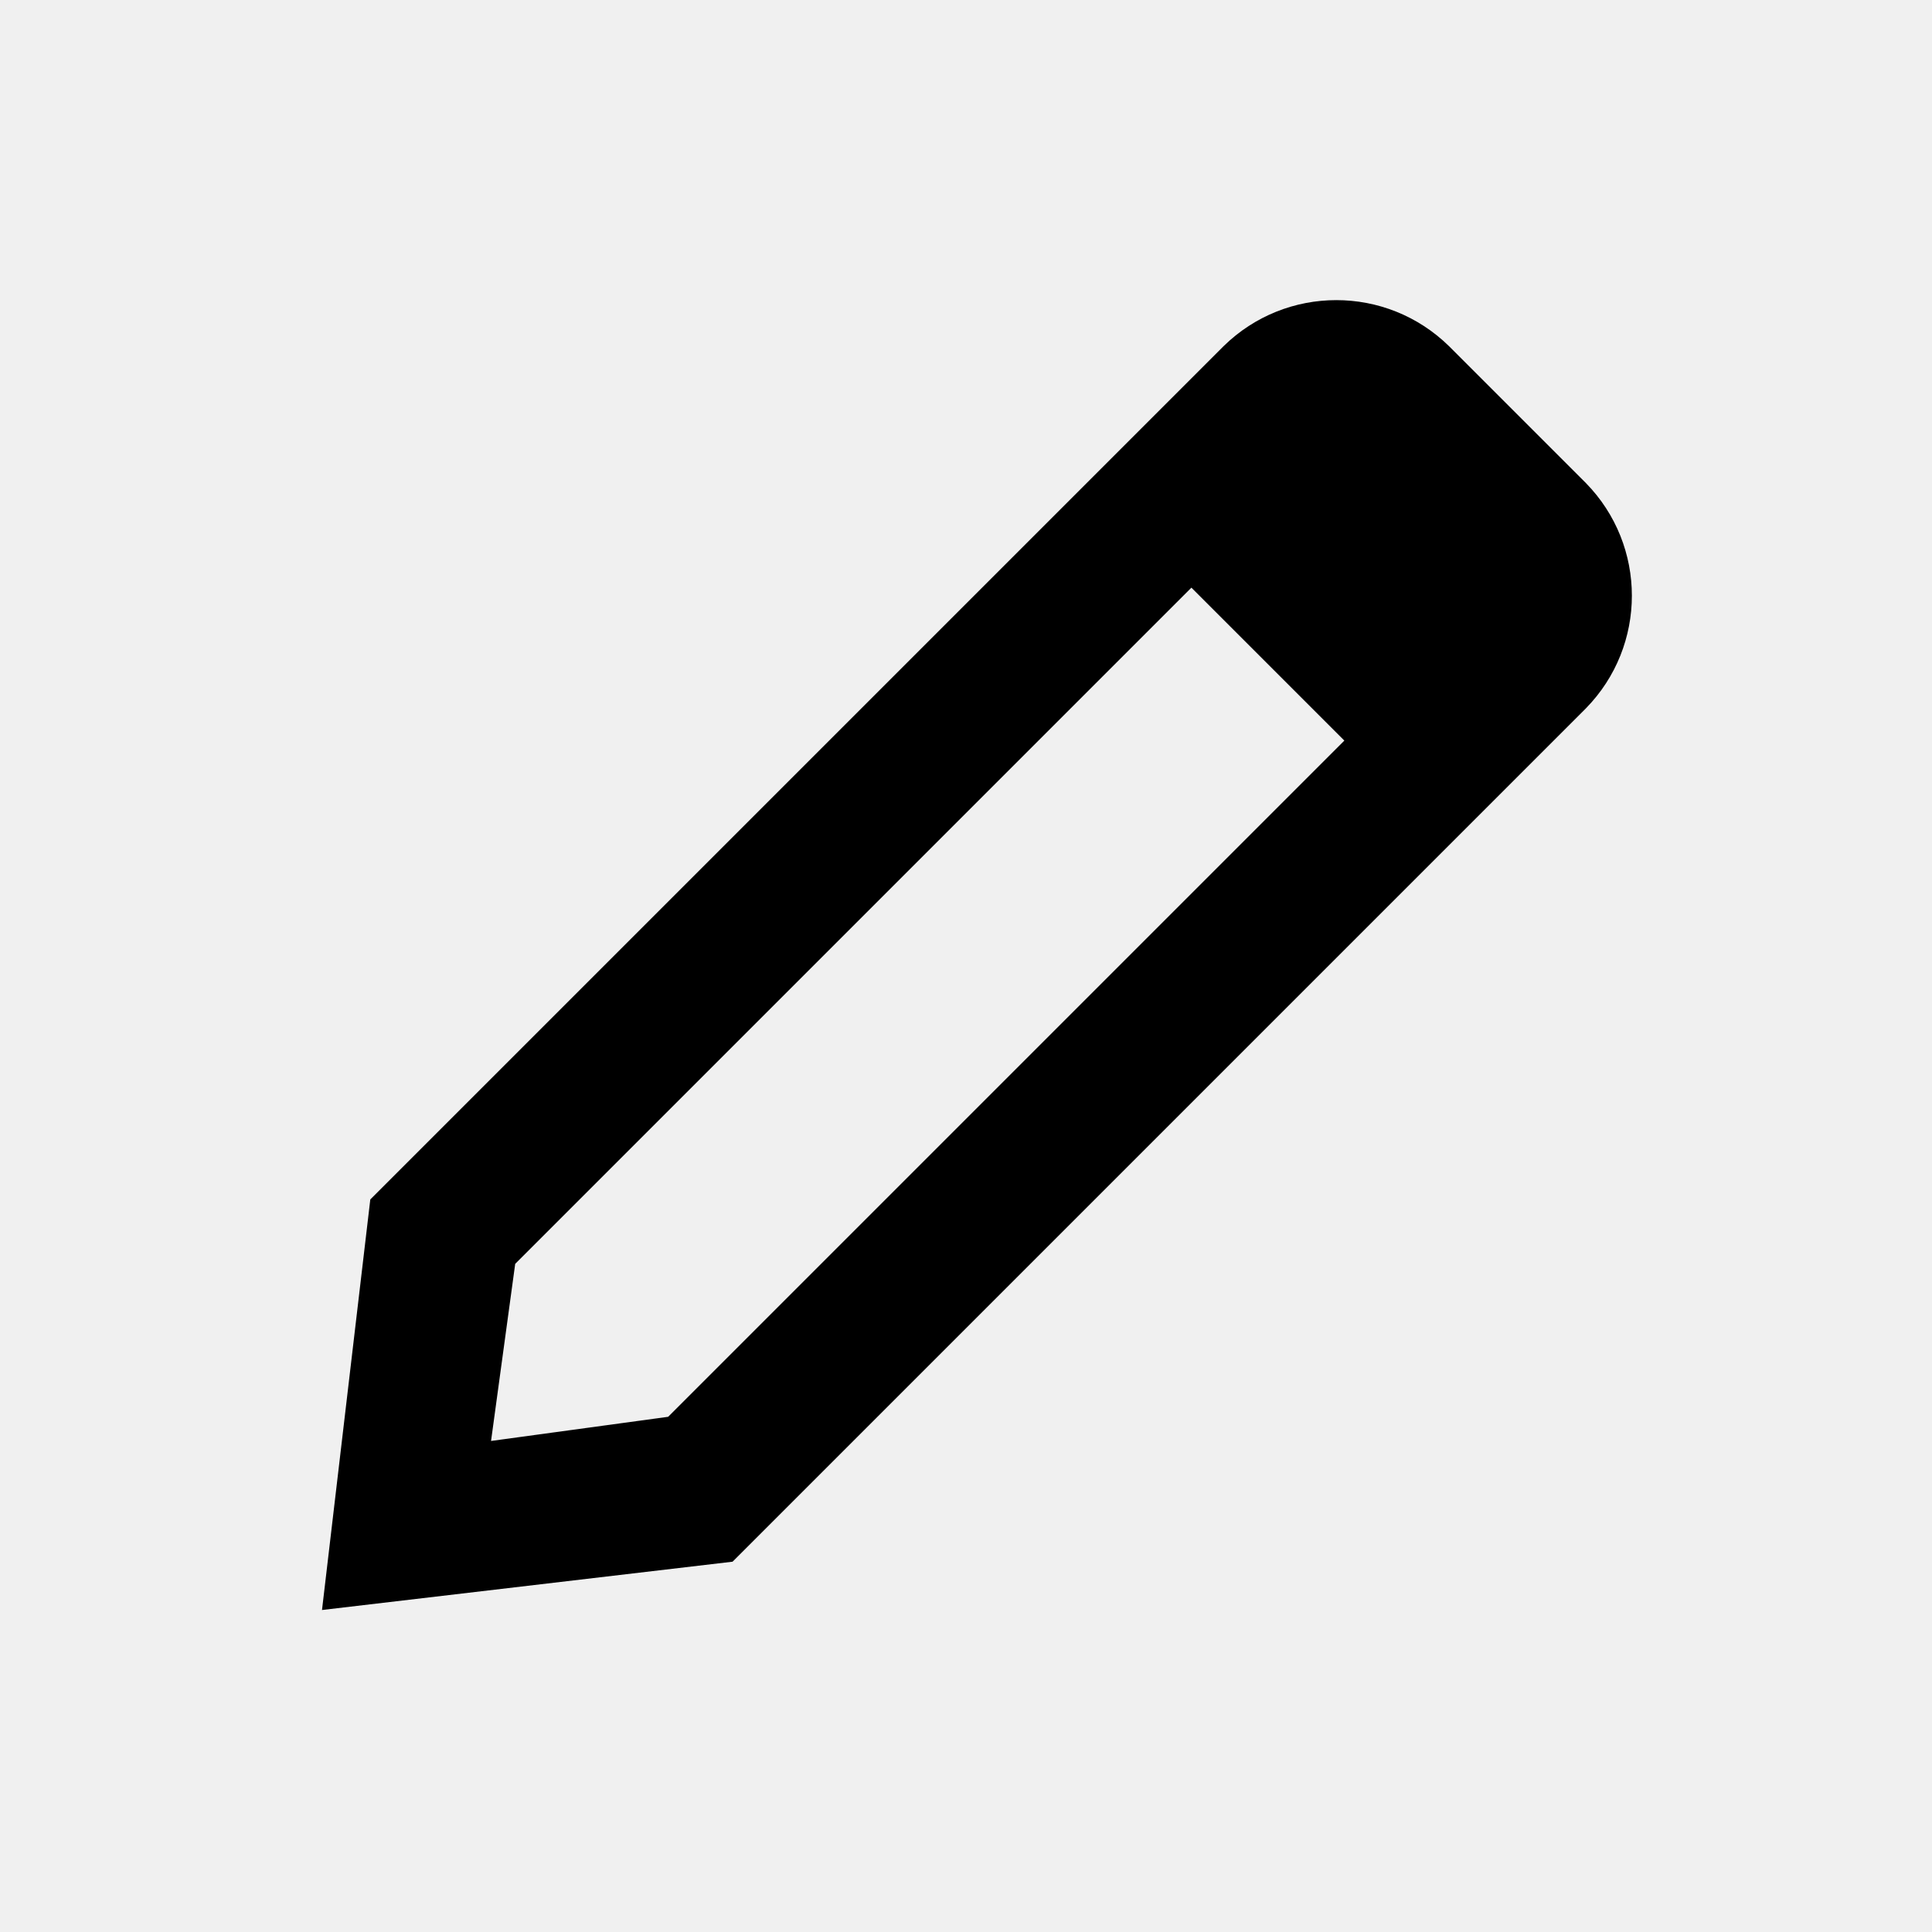
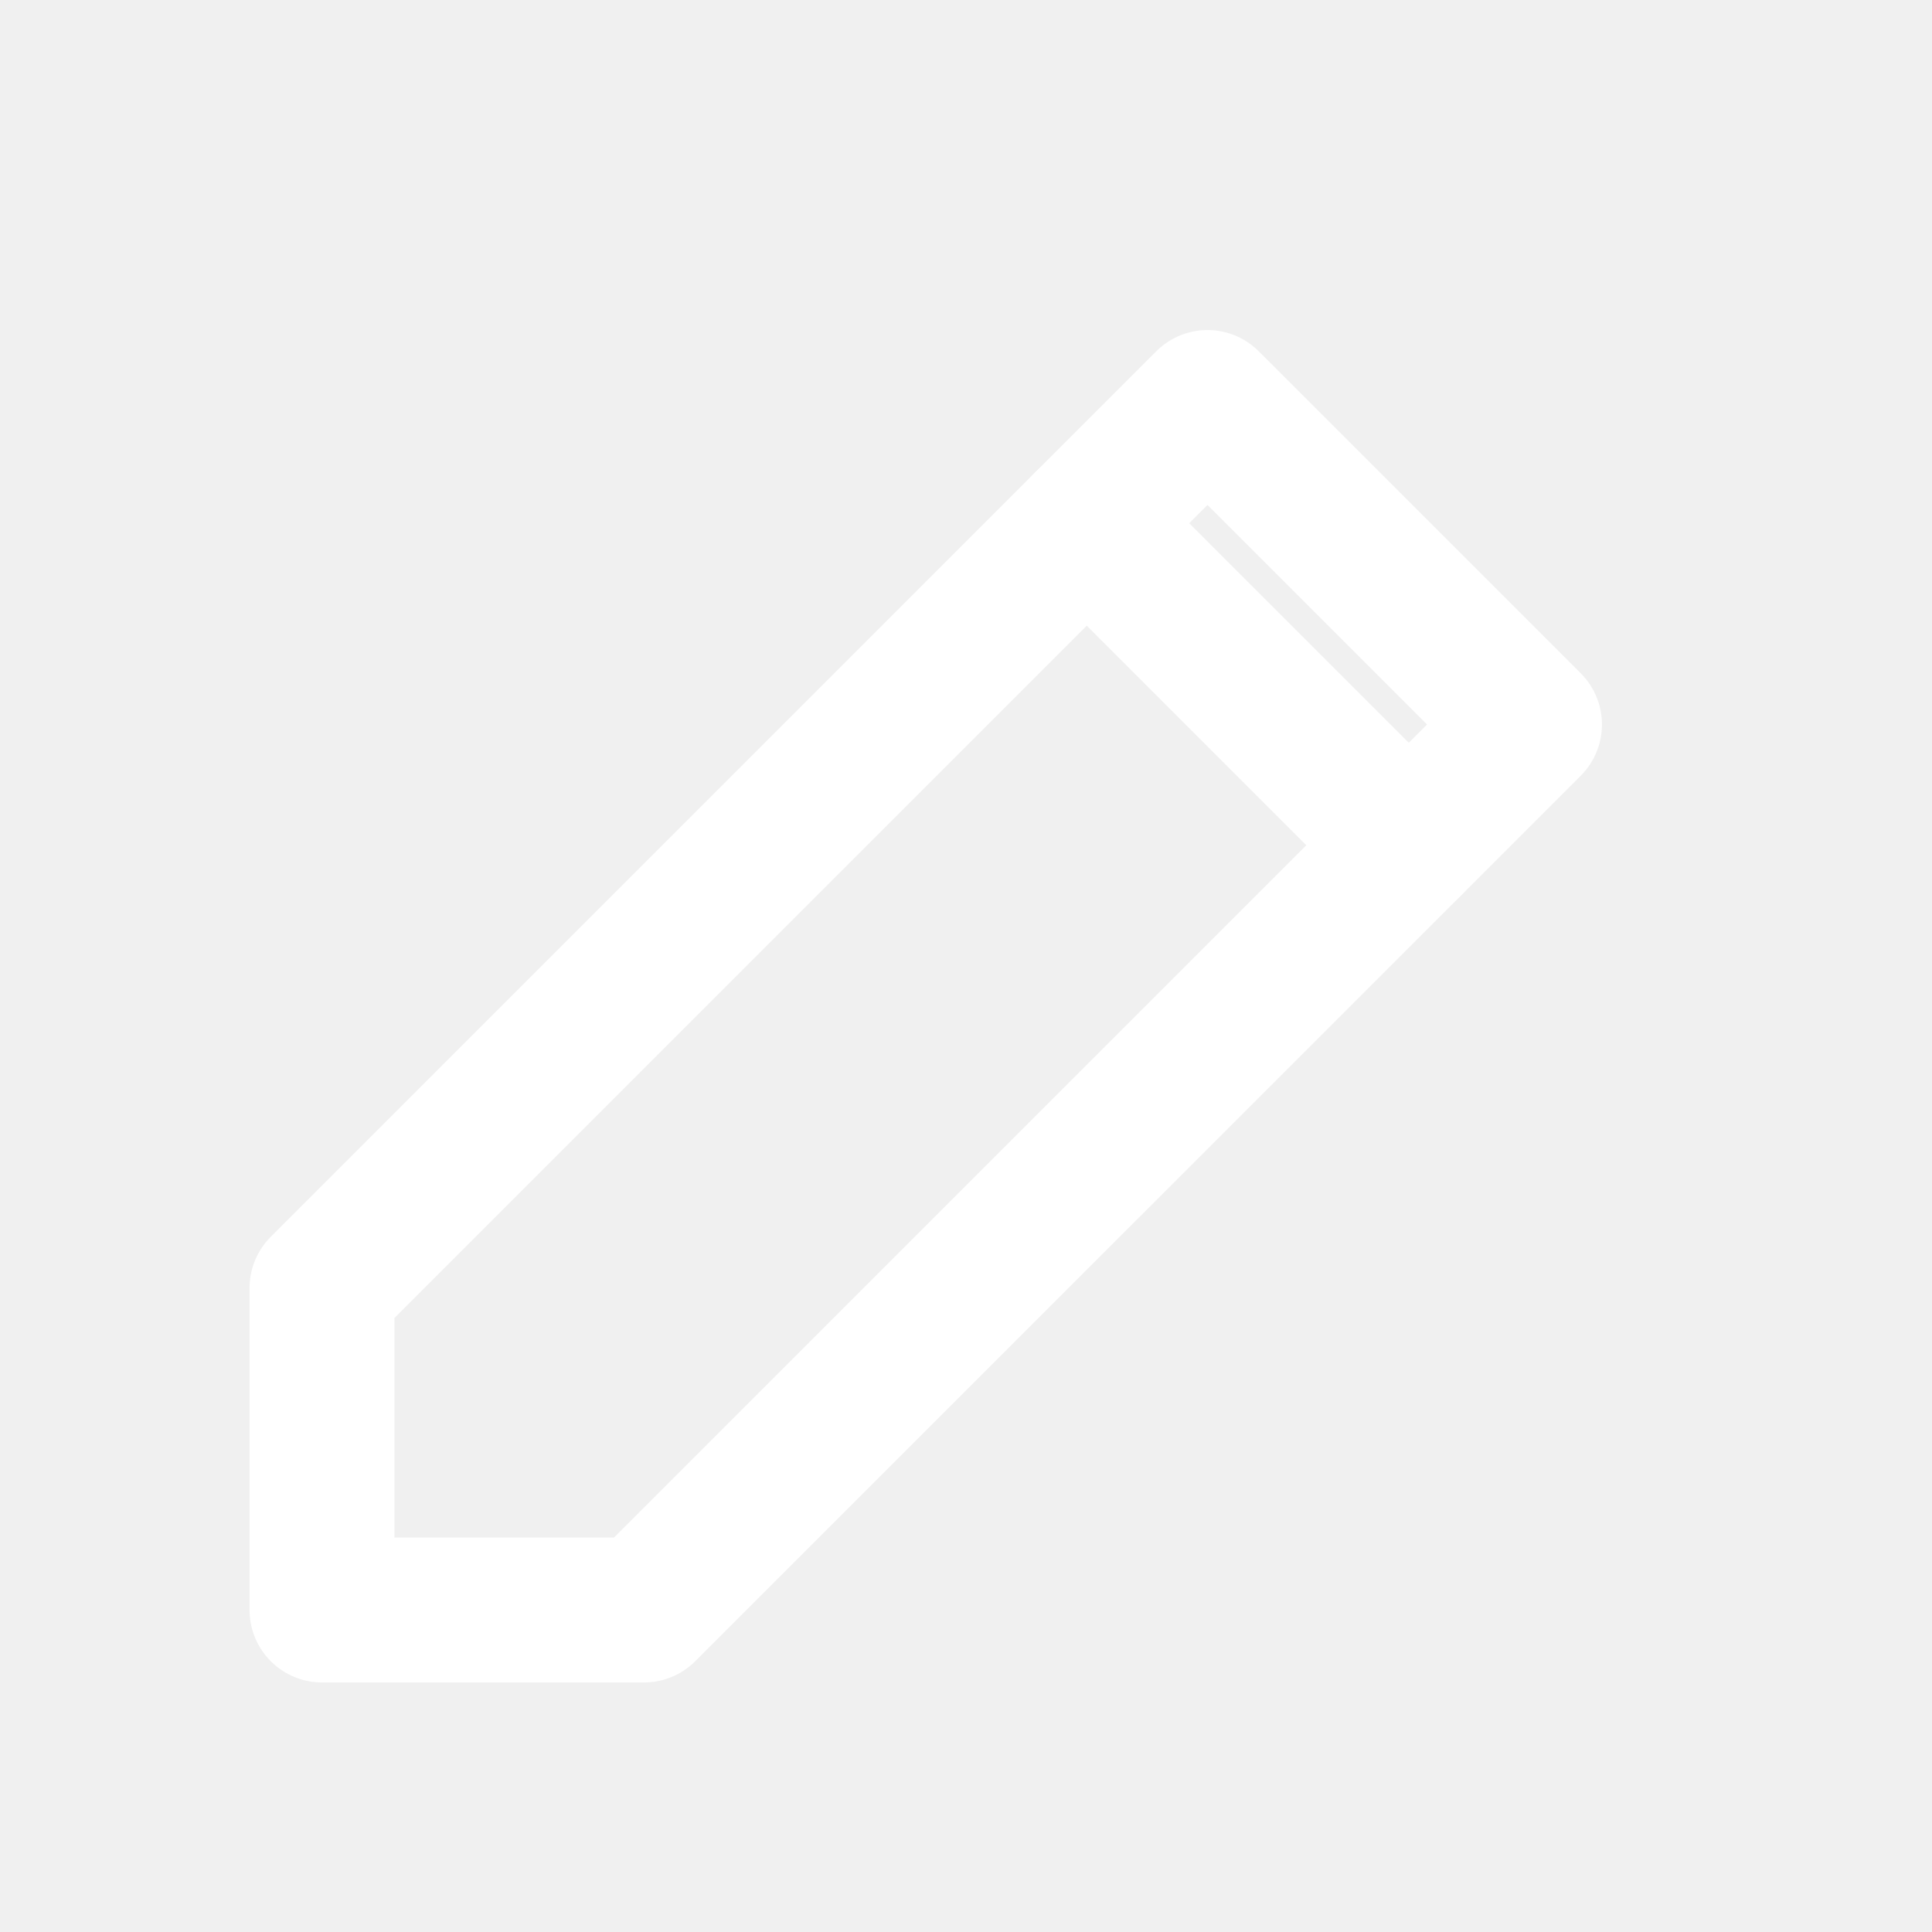
- <svg xmlns="http://www.w3.org/2000/svg" viewBox="0 0 24 24">
-   <path fill="#000" d="M15.2 4.3a2 2 0 0 1 2.8 0l1.7 1.7a2 2 0 0 1 0 2.8L9.1 19.4 4 20l.6-5.1Zm-8.8 11.4-.3 2.2 2.2-.3 8.4-8.4-1.9-1.9Z" />
+ <svg xmlns="http://www.w3.org/2000/svg" width="24" height="24" viewBox="0 0 24 24" fill="none" stroke="#ffffff" stroke-width="1.8" stroke-linecap="round" stroke-linejoin="round">
+   <path d="M4 20h4L19 9l-4-4L4 16z" />
+   <path d="M13.5 6.5l4 4" />
</svg>
